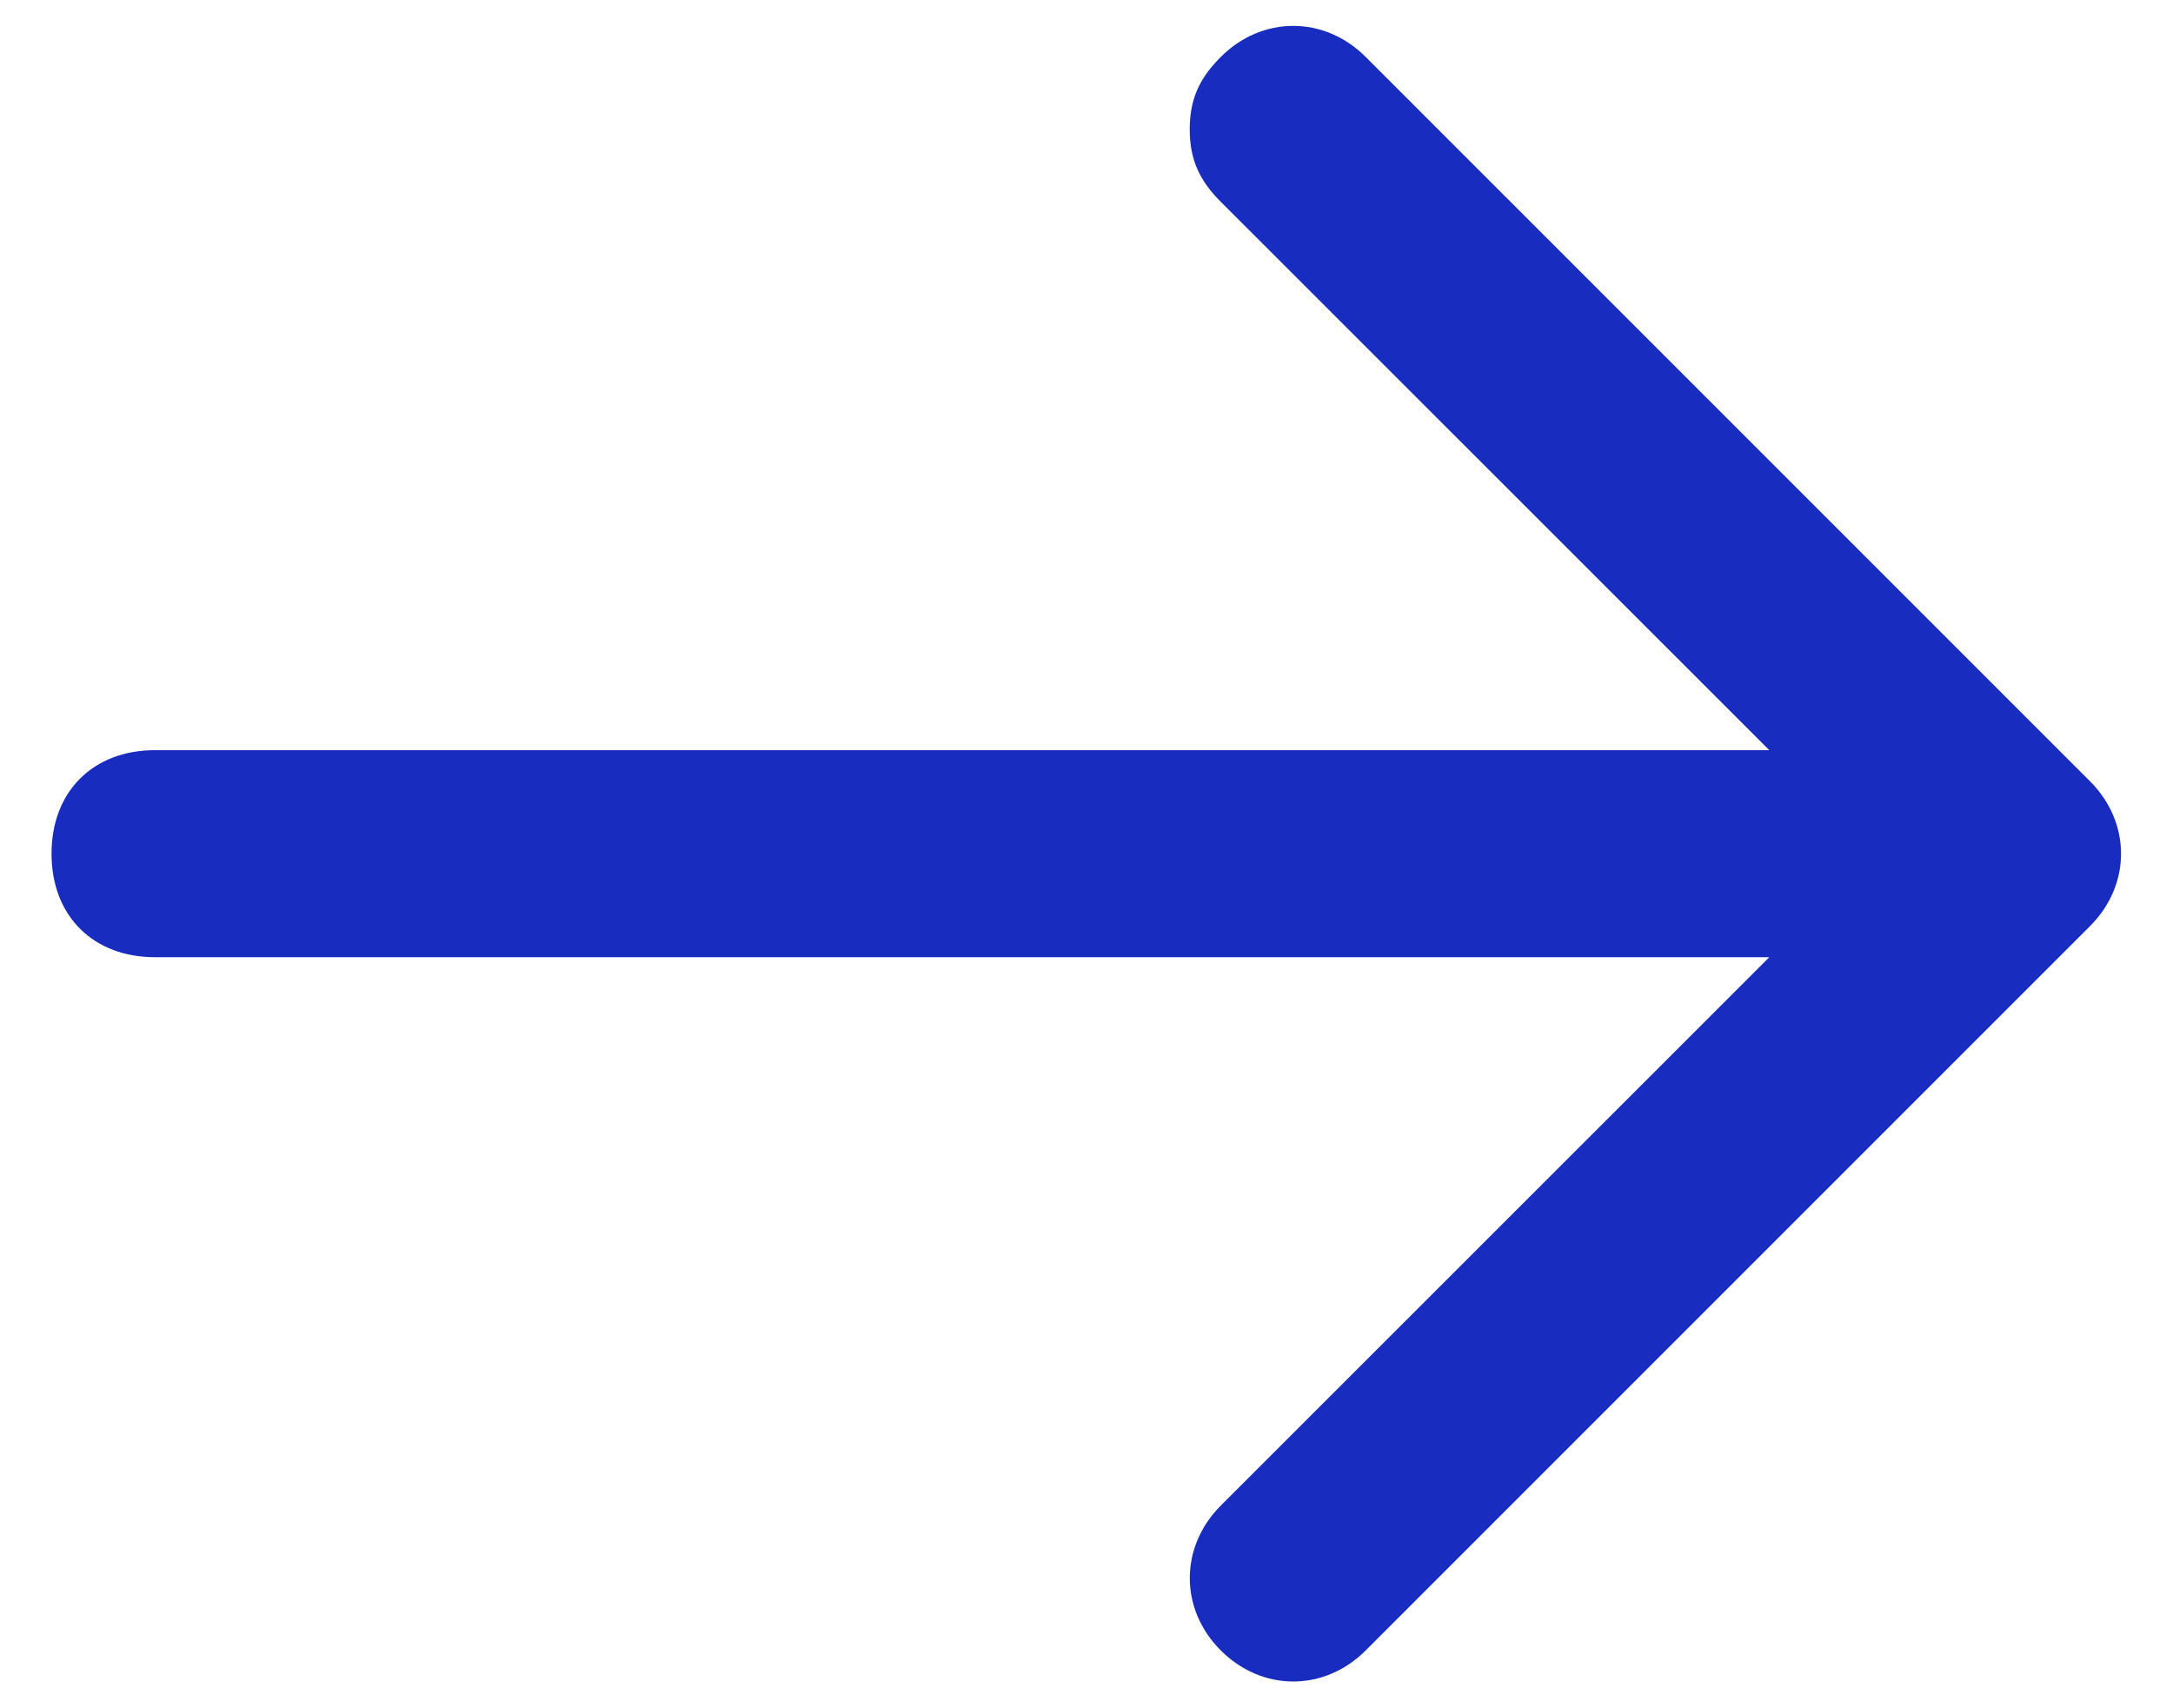
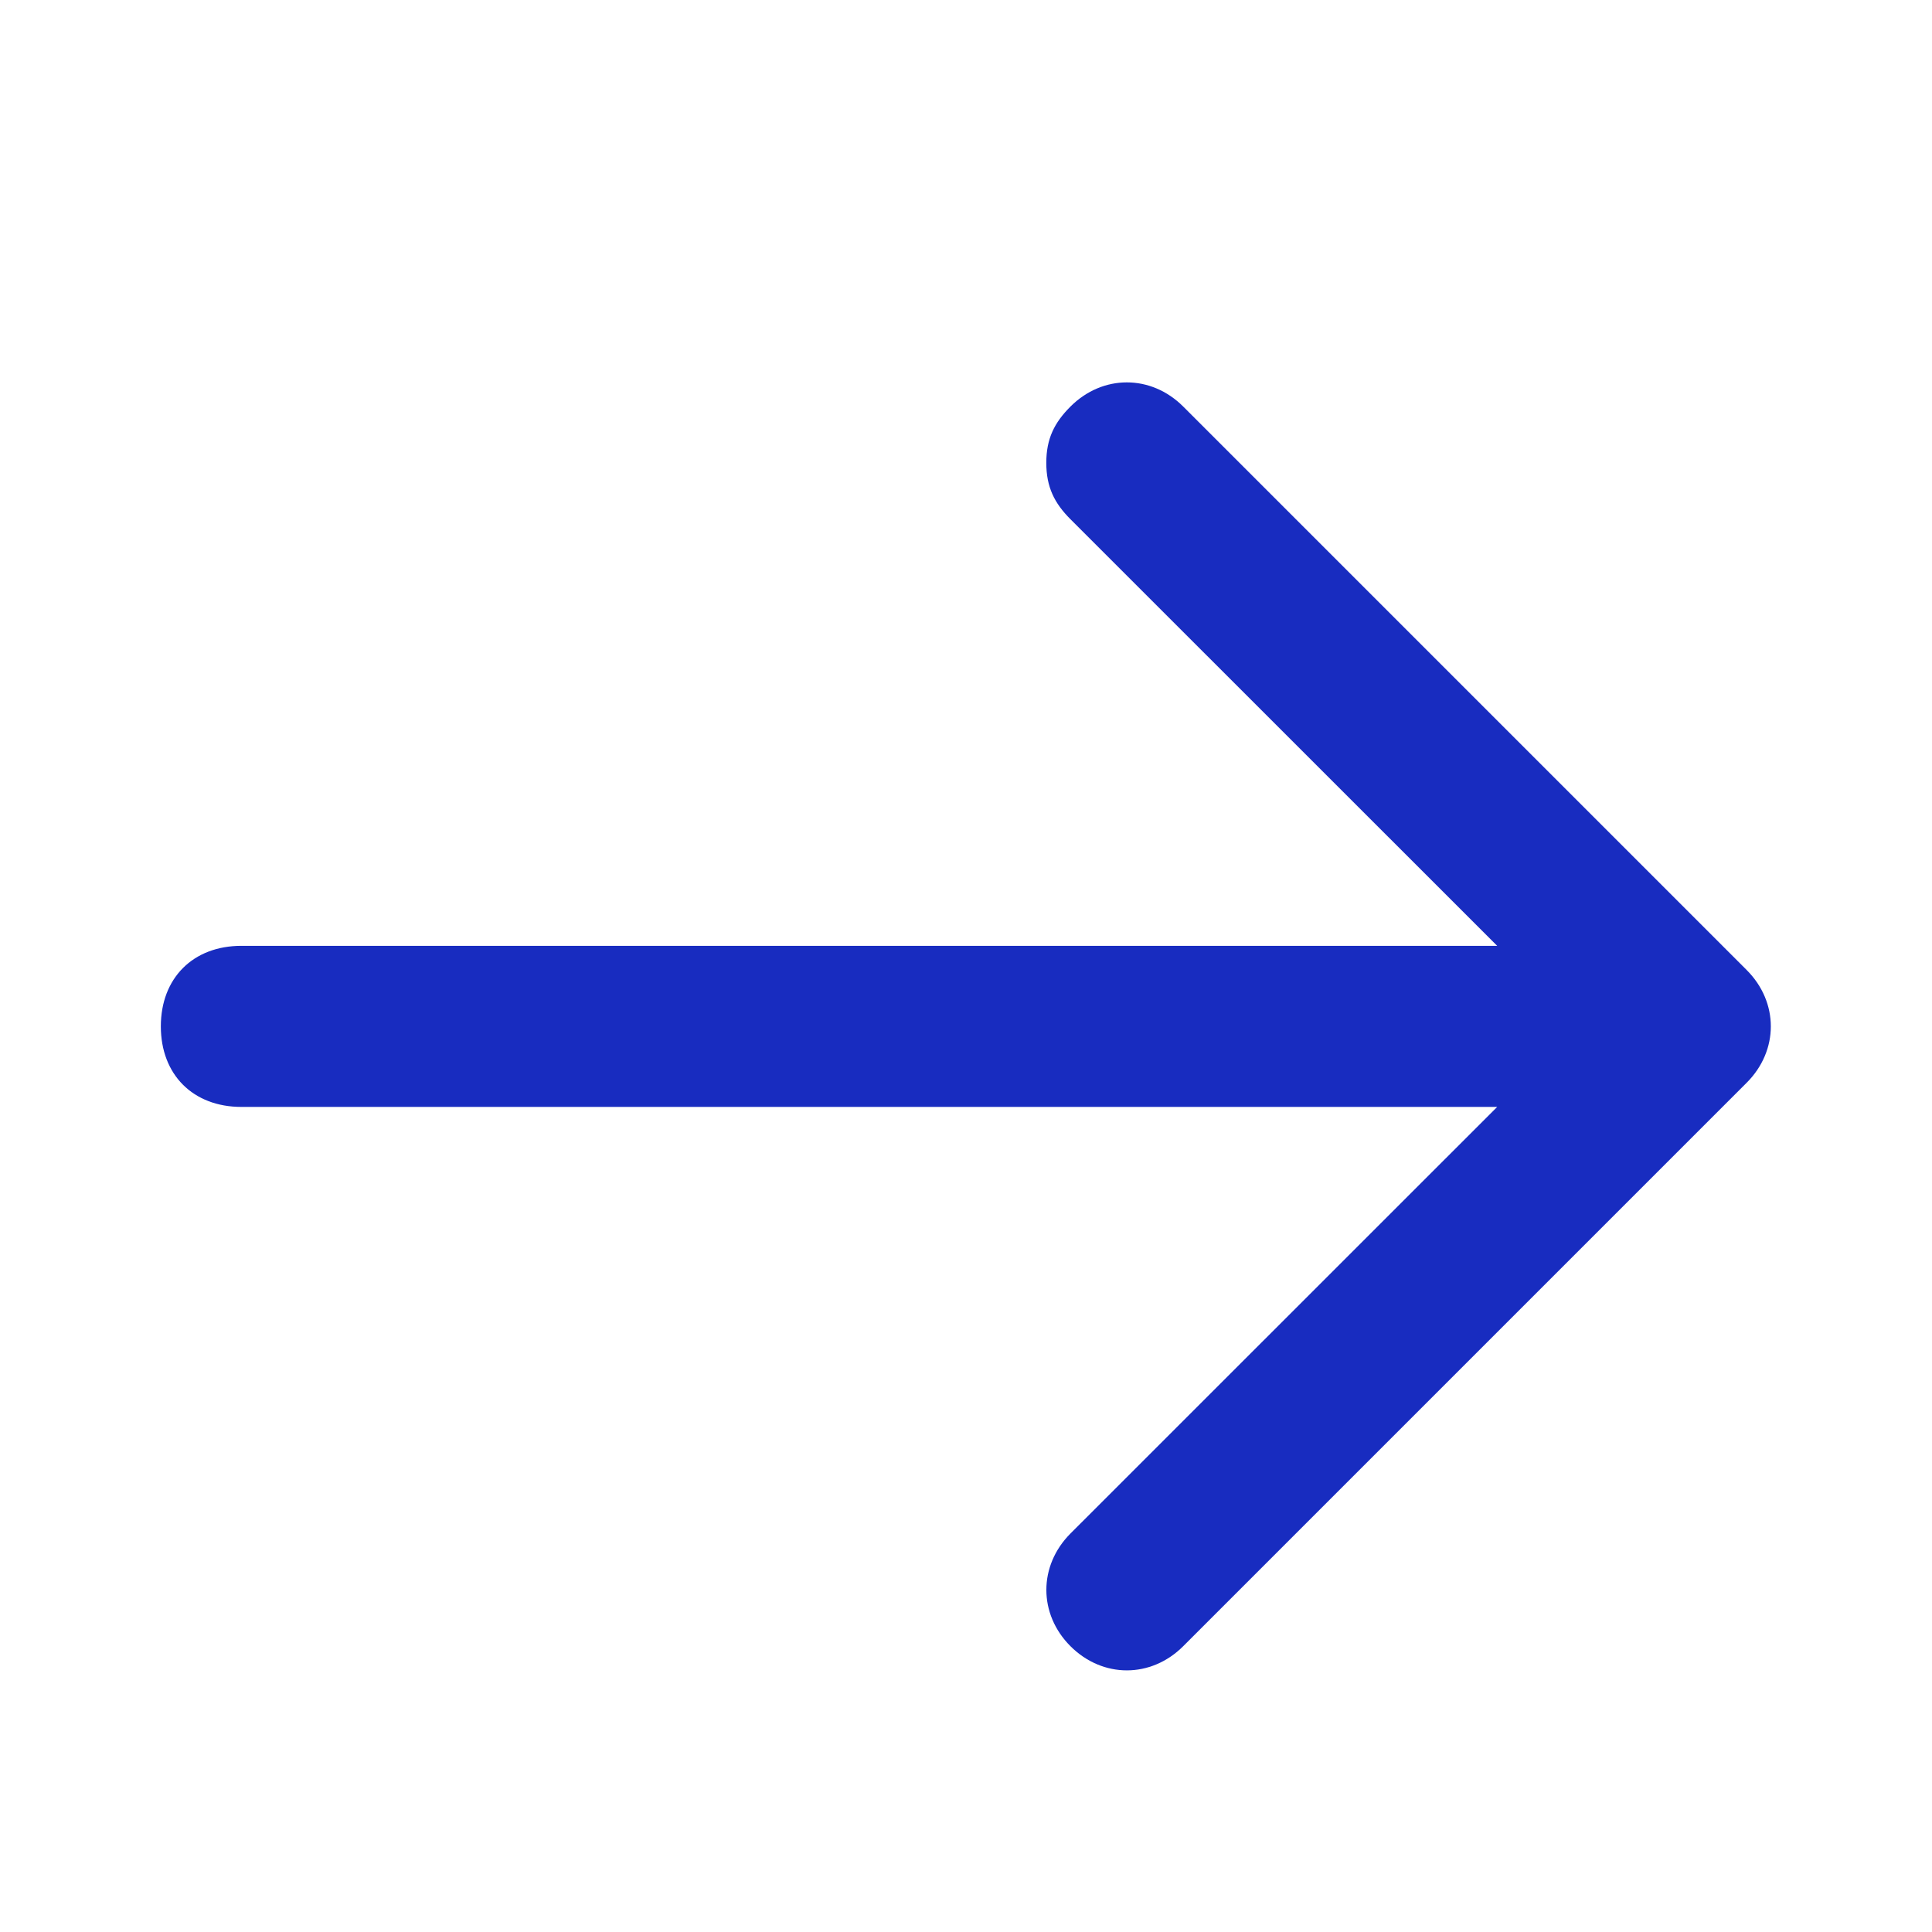
- <svg xmlns="http://www.w3.org/2000/svg" width="14" height="11" viewBox="0 0 14 11" fill="none">
-   <path d="M8.799 0.367L13.465 5.033C13.732 5.3 13.732 5.7 13.465 5.967L8.799 10.633C8.532 10.9 8.132 10.9 7.865 10.633C7.599 10.367 7.599 9.967 7.865 9.7L11.399 6.167H0.999C0.599 6.167 0.332 5.9 0.332 5.5C0.332 5.1 0.599 4.833 0.999 4.833H11.399L7.865 1.3C7.732 1.167 7.665 1.033 7.665 0.833C7.665 0.633 7.732 0.5 7.865 0.367C8.132 0.1 8.532 0.1 8.799 0.367Z" fill="#182CC0" />
+ <svg xmlns="http://www.w3.org/2000/svg" width="16" height="16" viewBox="0 0 16 16" fill="none">
+   <path d="M9.799 3.367L14.465 8.033C14.732 8.3 14.732 8.7 14.465 8.967L9.799 13.633C9.532 13.9 9.132 13.9 8.865 13.633C8.599 13.367 8.599 12.967 8.865 12.7L12.399 9.167H1.999C1.599 9.167 1.332 8.9 1.332 8.5C1.332 8.1 1.599 7.833 1.999 7.833H12.399L8.865 4.3C8.732 4.167 8.665 4.033 8.665 3.833C8.665 3.633 8.732 3.5 8.865 3.367C9.132 3.1 9.532 3.1 9.799 3.367Z" fill="#182CC0" />
</svg>
